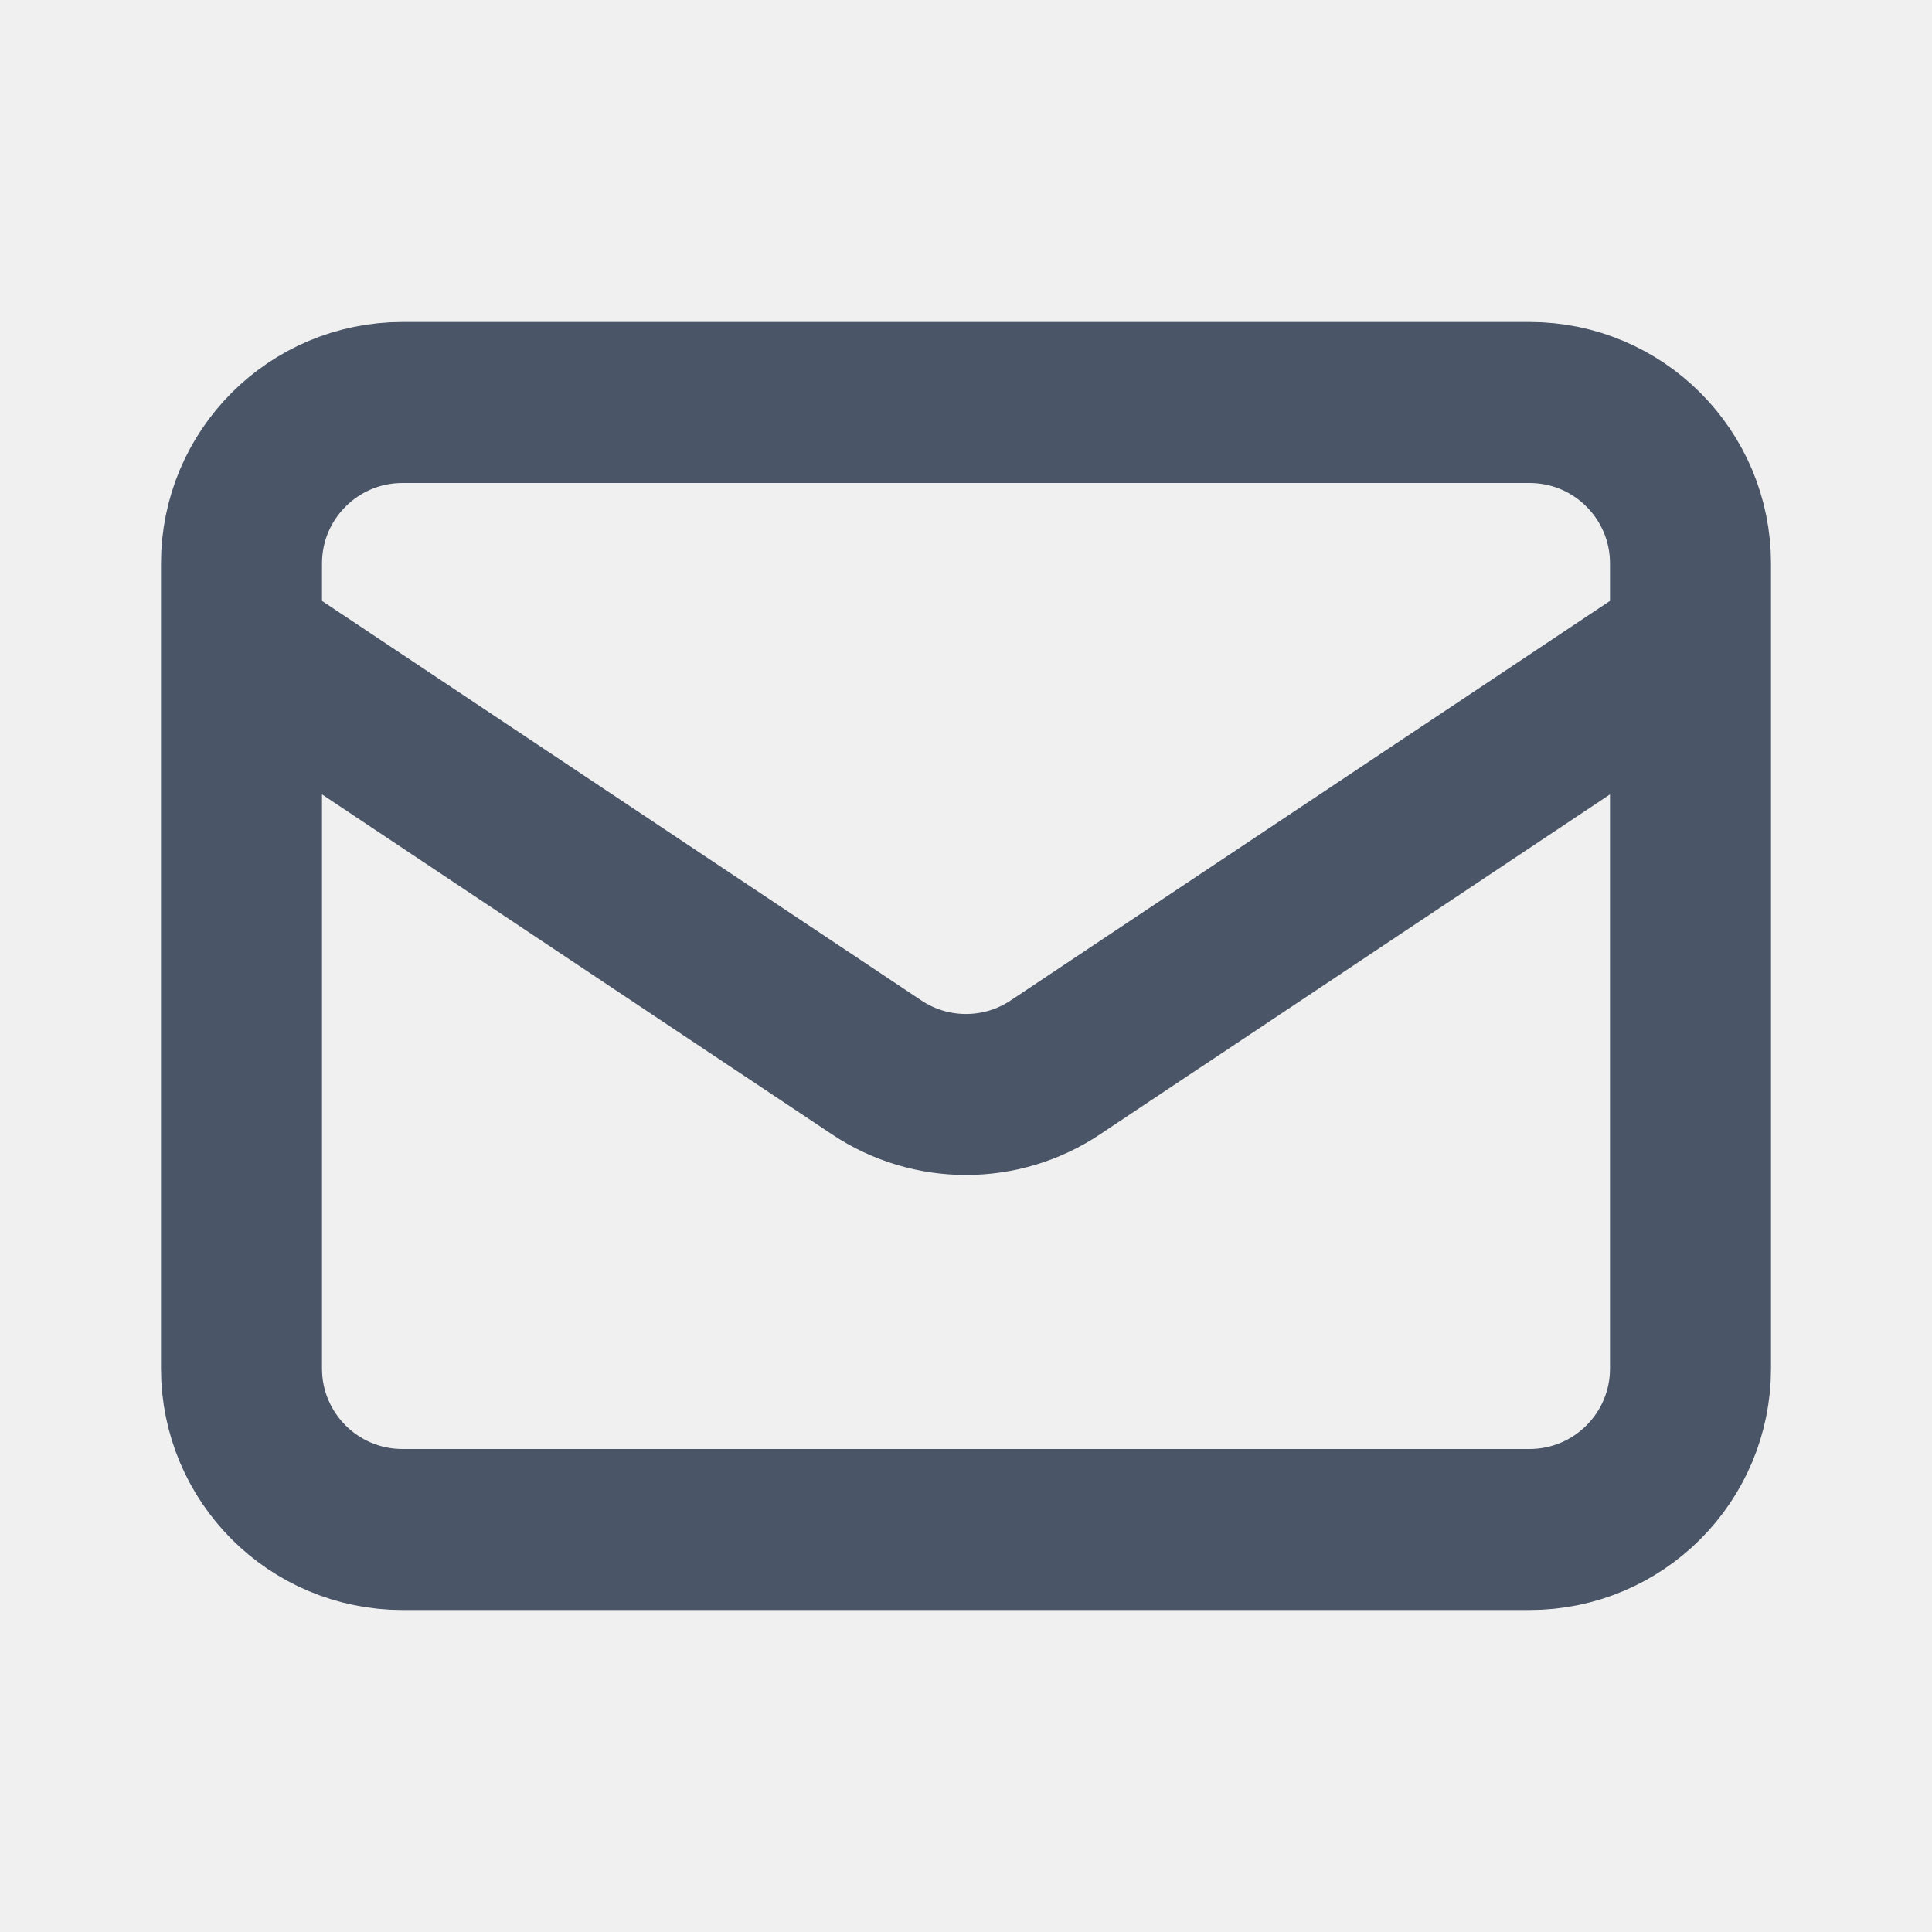
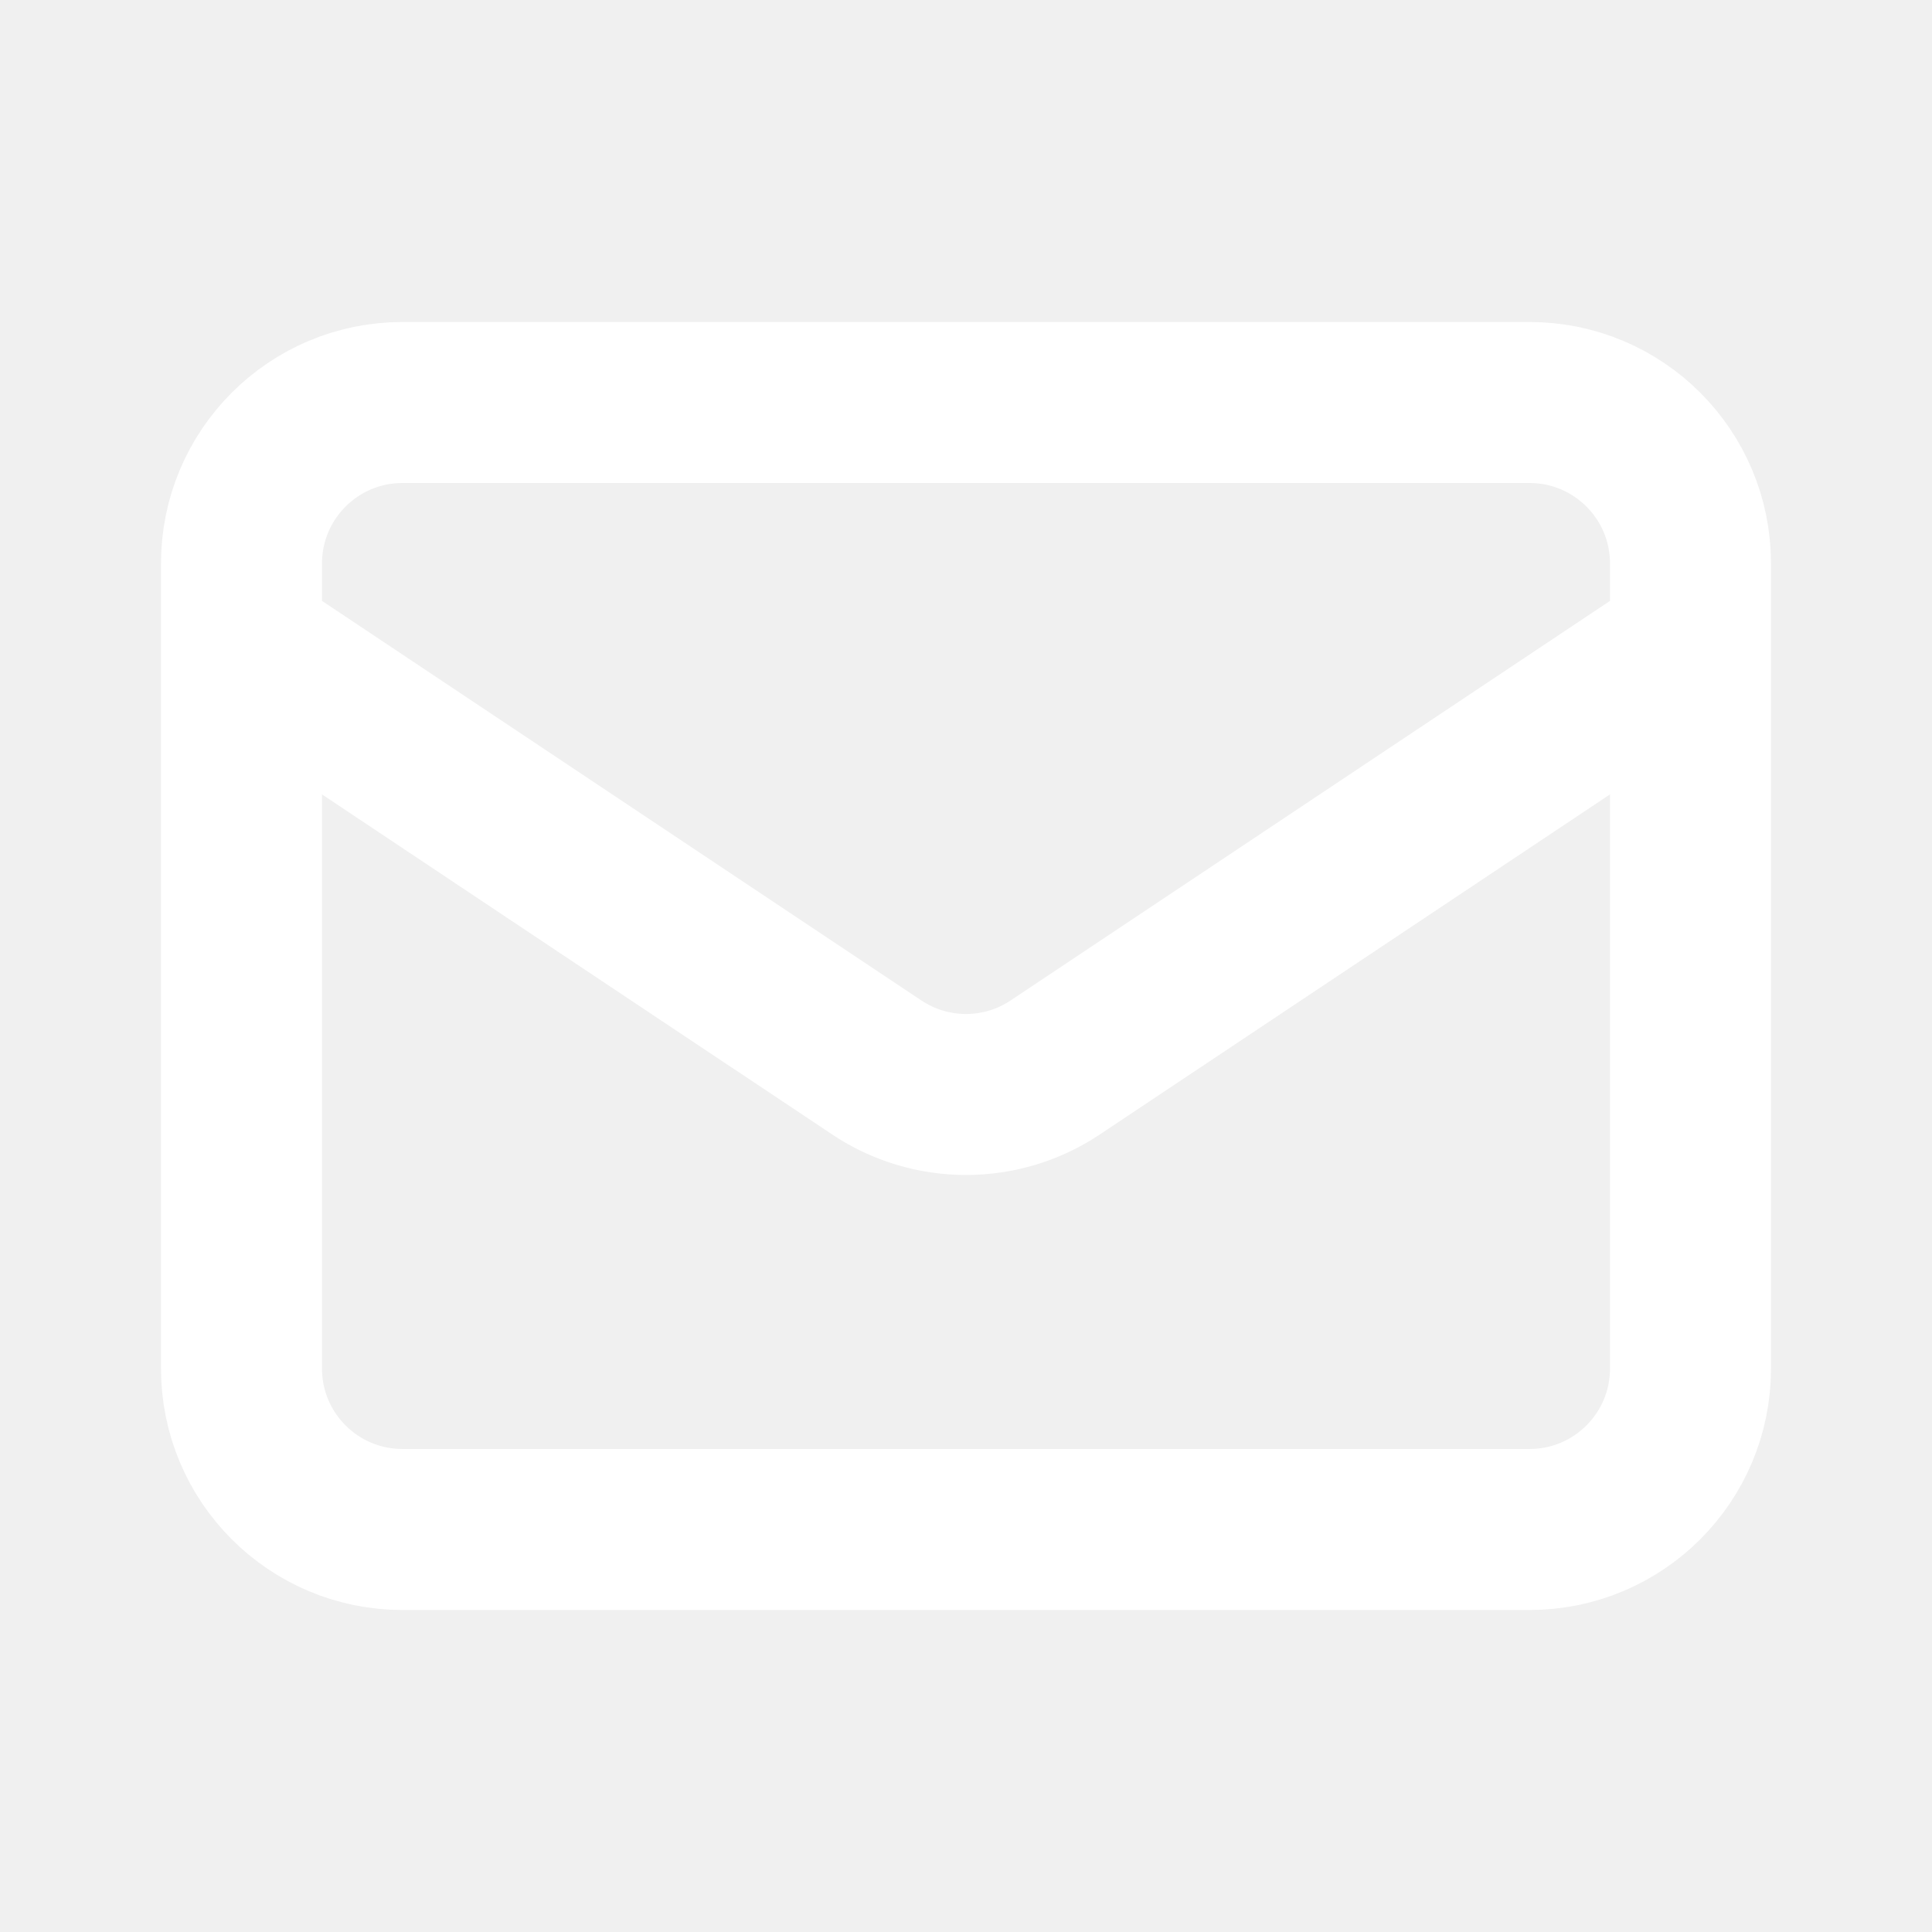
<svg xmlns="http://www.w3.org/2000/svg" width="24" height="24" viewBox="0 0 24 24" fill="none">
-   <path d="M3 8L10.891 13.26C11.562 13.708 12.438 13.708 13.109 13.26L21 8M5 19H19C20.105 19 21 18.105 21 17V7C21 5.895 20.105 5 19 5H5C3.895 5 3 5.895 3 7V17C3 18.105 3.895 19 5 19Z" stroke="#4A5568" stroke-width="2" stroke-linecap="round" stroke-linejoin="round" />
+   <path d="M3 8L10.891 13.26C11.562 13.708 12.438 13.708 13.109 13.26L21 8M5 19H19C20.105 19 21 18.105 21 17V7C21 5.895 20.105 5 19 5H5C3.895 5 3 5.895 3 7V17C3 18.105 3.895 19 5 19Z" stroke="#FFFFFF" stroke-width="2" stroke-linecap="round" stroke-linejoin="round" />
</svg>
